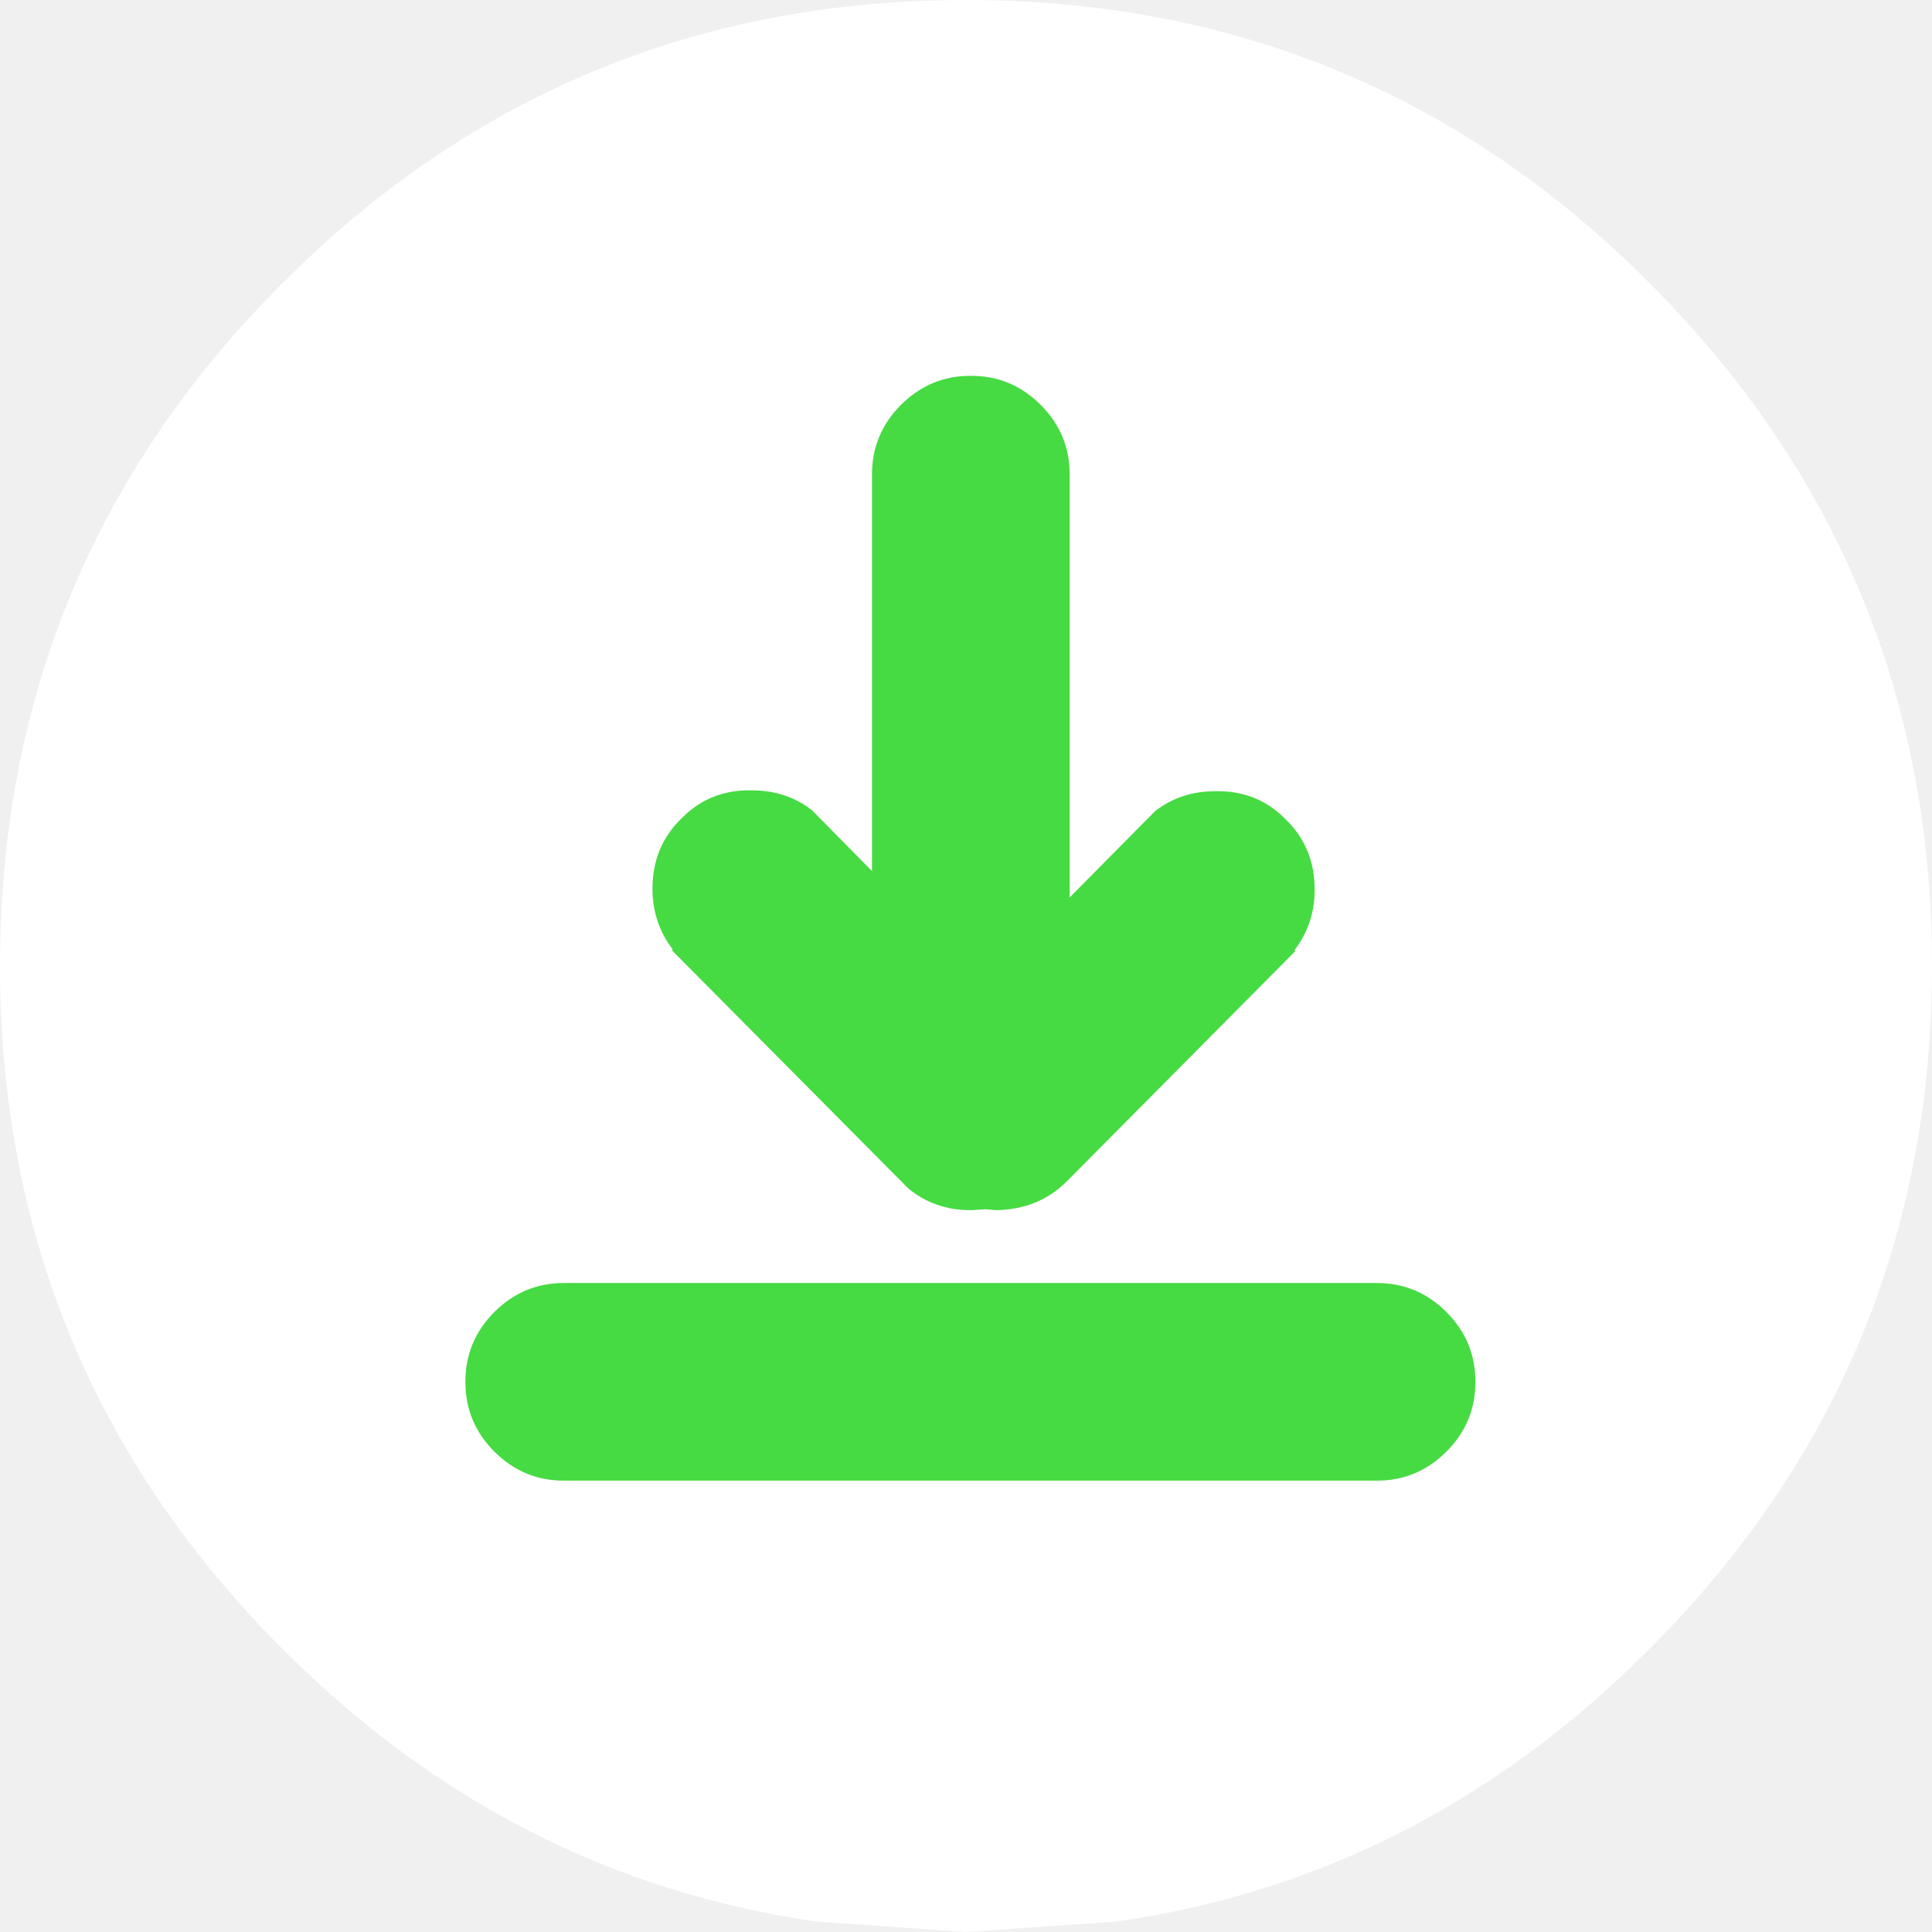
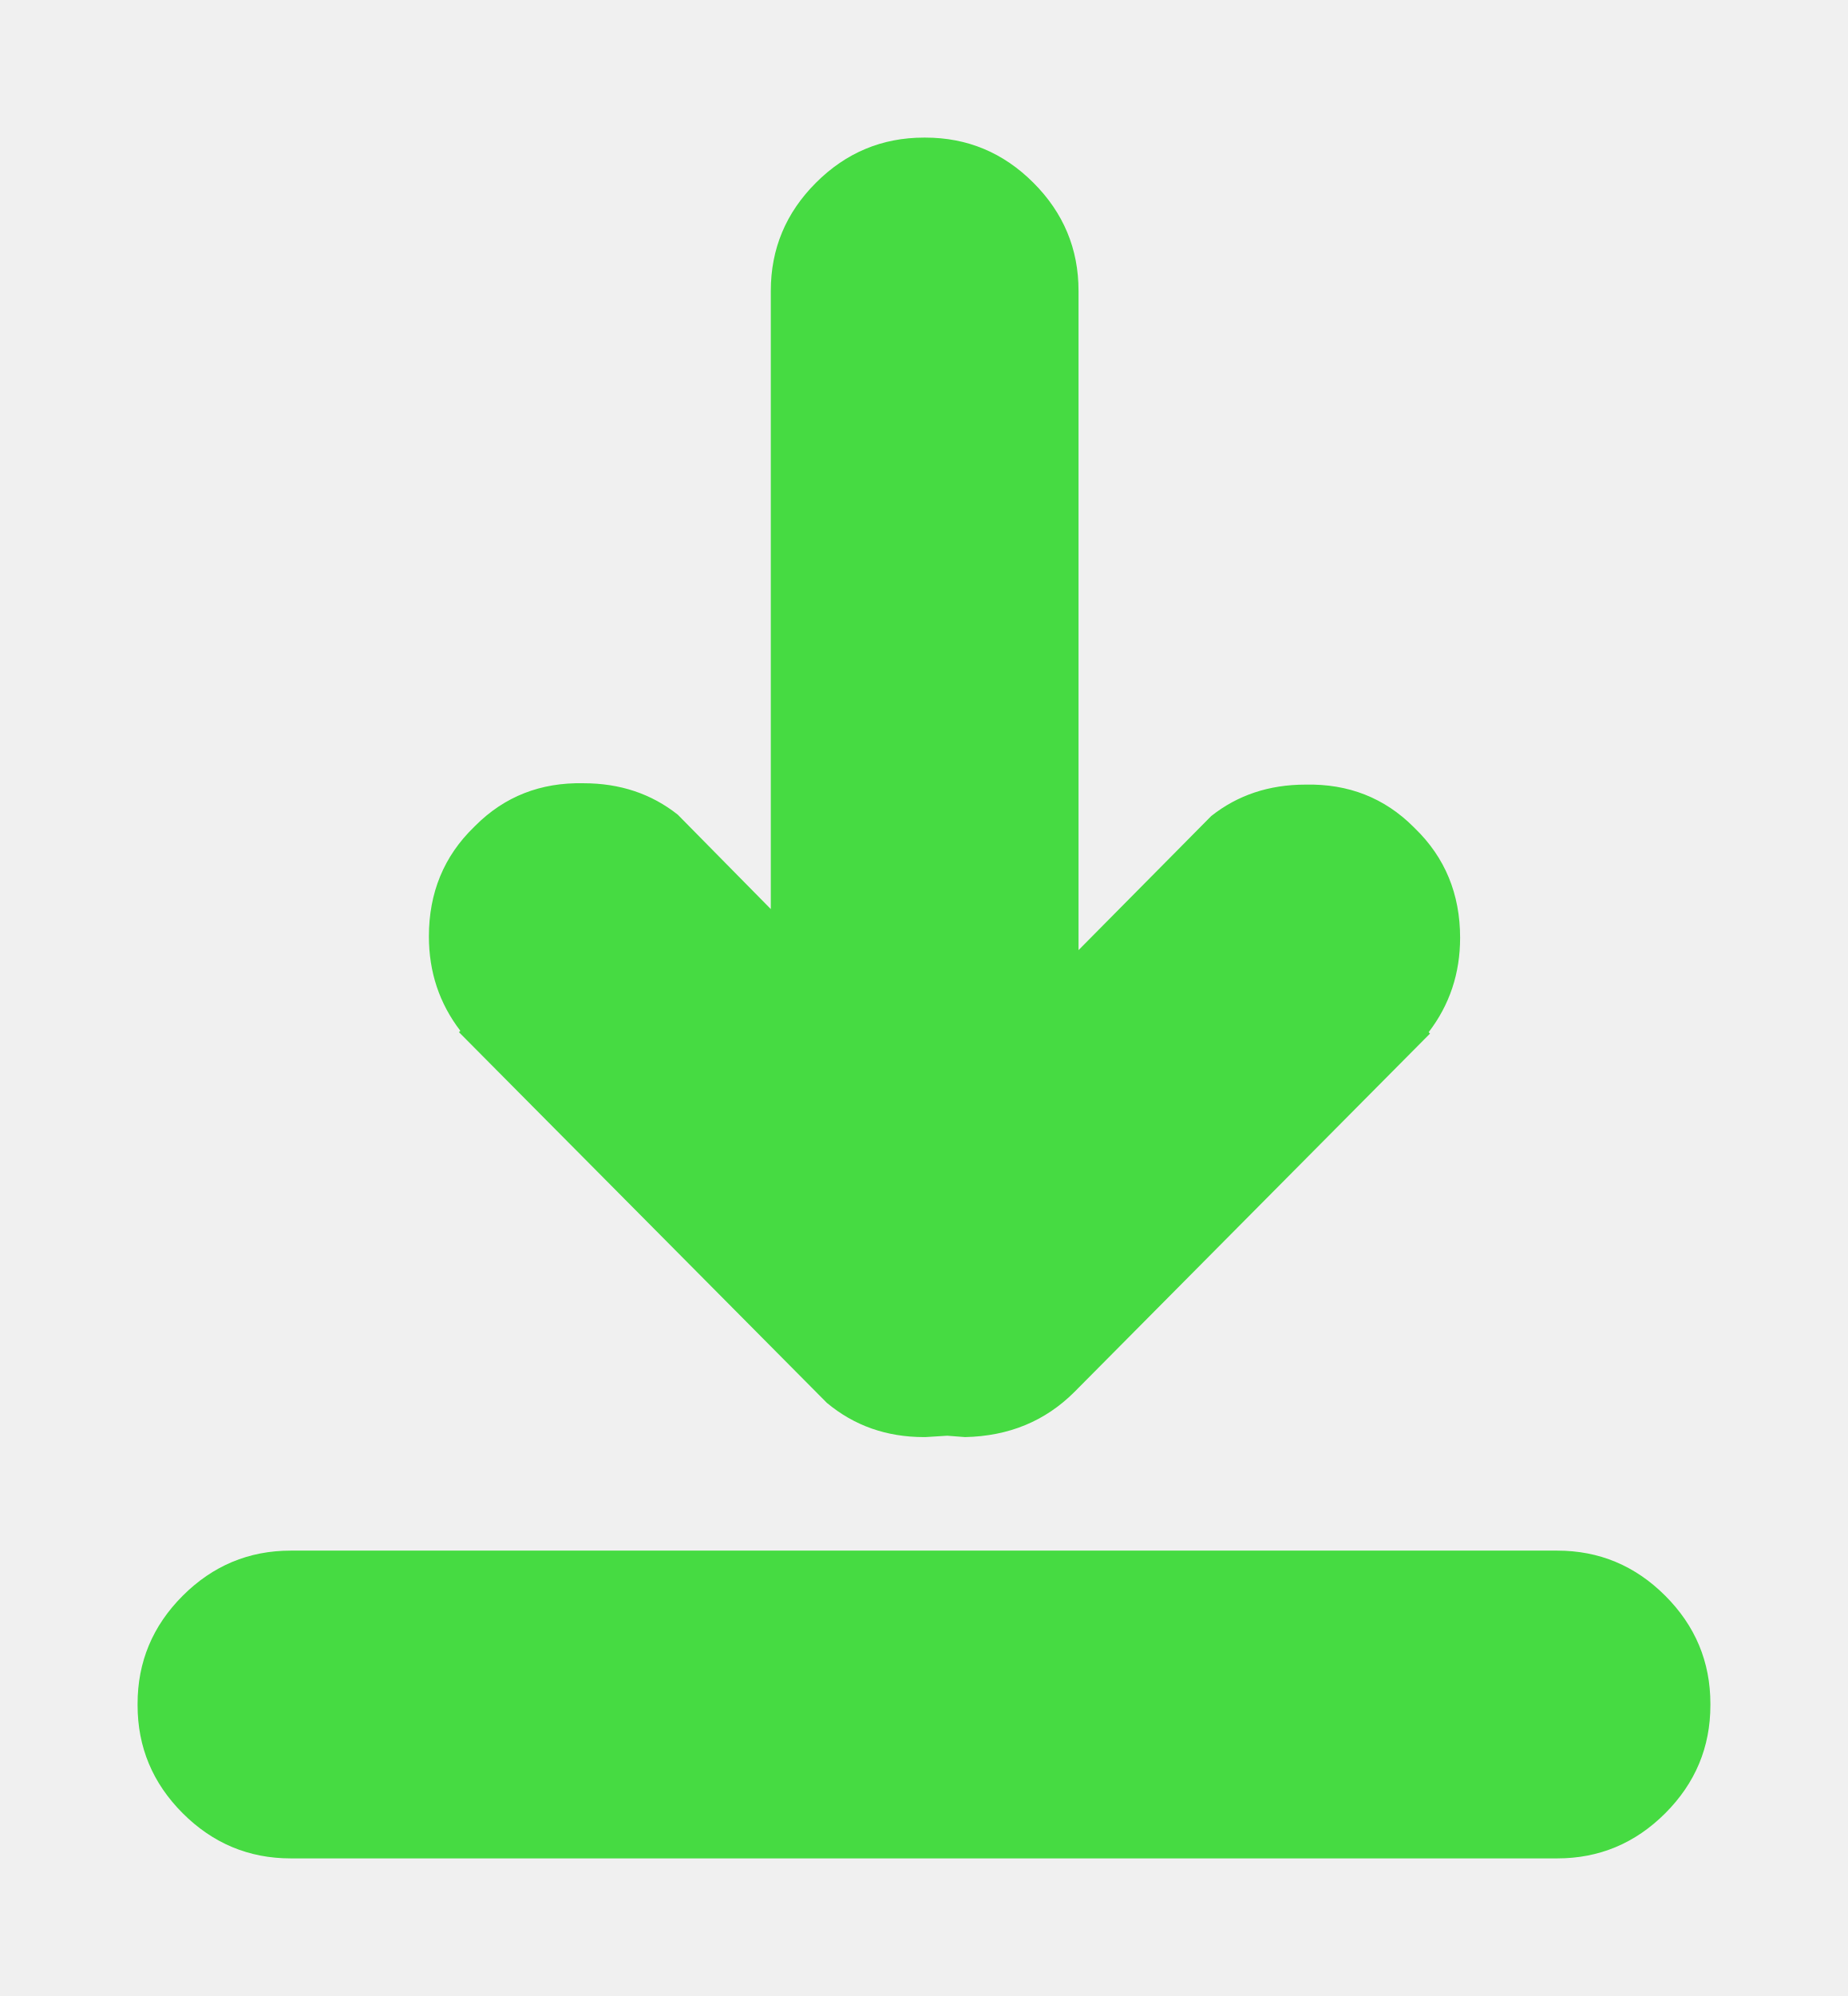
- <svg xmlns="http://www.w3.org/2000/svg" viewBox="0.00 0.00 110.00 110.00" width="110.0" height="110.0">
-   <g transform="matrix(1 0 0 1 0.00 0.00)">
-     <path d="M84 78.7 L84 78.65 Q84 76.35 82.35 74.7 Q80.7 73.05 78.4 73.05 L32.1 73.05 Q29.8 73.05 28.15 74.7 Q26.5 76.35 26.5 78.65 L26.5 78.7 Q26.5 81 28.15 82.65 Q29.8 84.3 32.1 84.3 L78.4 84.3 Q80.7 84.3 82.35 82.65 Q84 81 84 78.7 Z M93.9 93.9 Q80.95 106.9 63.6 109.4 L55 110 L46.45 109.4 Q29.1 106.9 16.1 93.9 Q0 77.8 0 55 Q0 32.2 16.1 16.1 Q32.2 0 55 0 Q77.85 0 93.9 16.1 Q110 32.2 110 55 Q110 77.8 93.9 93.9 Z M51.3 23.05 Q49.65 24.7 49.65 27 L49.65 49.6 L46.25 46.15 Q44.8 45 42.8 45 Q40.45 44.95 38.85 46.55 L38.8 46.6 Q37.15 48.2 37.15 50.6 Q37.15 52.55 38.3 54.05 L38.25 54.1 L51.7 67.65 Q53.2 68.9 55.25 68.9 L55.3 68.9 L56.1 68.85 L56.75 68.9 Q59.15 68.85 60.75 67.25 L73.75 54.15 L73.7 54.1 Q74.85 52.6 74.85 50.65 Q74.85 48.25 73.2 46.65 L73.15 46.6 Q71.55 45 69.2 45.05 Q67.2 45.05 65.75 46.2 L60.9 51.1 L60.9 27 Q60.9 24.7 59.25 23.05 Q57.6 21.4 55.3 21.4 L55.25 21.4 Q52.95 21.4 51.3 23.05 Z" fill="#ffffff" />
-     <path d="M84 78.65 L84 78.7 Q84 81 82.35 82.65 Q80.7 84.3 78.4 84.3 L32.1 84.3 Q29.8 84.3 28.15 82.65 Q26.5 81 26.5 78.7 L26.5 78.65 Q26.5 76.35 28.15 74.7 Q29.8 73.05 32.1 73.05 L78.4 73.05 Q80.7 73.05 82.35 74.7 Q84 76.35 84 78.65 Z M49.65 27 Q49.65 24.7 51.3 23.05 Q52.95 21.4 55.25 21.4 L55.3 21.4 Q57.6 21.4 59.25 23.05 Q60.9 24.7 60.9 27 L60.9 51.1 L65.75 46.2 Q67.2 45.05 69.2 45.05 Q71.55 45 73.15 46.6 L73.2 46.65 Q74.85 48.25 74.85 50.65 Q74.85 52.6 73.7 54.1 L73.75 54.15 L60.75 67.25 Q59.15 68.85 56.75 68.9 L56.1 68.85 L55.3 68.9 L55.25 68.9 Q53.2 68.9 51.7 67.65 L38.25 54.1 L38.3 54.05 Q37.15 52.55 37.15 50.6 Q37.15 48.2 38.8 46.6 L38.85 46.55 Q40.45 44.95 42.8 45 Q44.8 45 46.25 46.15 L49.65 49.6 L49.65 27 Z" fill="#46db42" />
-   </g>
+ <svg xmlns="http://www.w3.org/2000/svg" viewBox="21.47 16.37 67.56 72.96">
+   <path d="M84 78.65 L84 78.7 Q84 81 82.35 82.65 Q80.7 84.3 78.4 84.3 L32.1 84.3 Q29.8 84.3 28.15 82.65 Q26.5 81 26.5 78.7 L26.5 78.65 Q26.5 76.35 28.15 74.7 Q29.8 73.05 32.1 73.05 L78.4 73.05 Q80.7 73.05 82.35 74.7 Q84 76.35 84 78.65 Z M49.65 27 Q49.65 24.7 51.3 23.05 Q52.95 21.4 55.25 21.4 L55.3 21.4 Q57.6 21.4 59.25 23.05 Q60.9 24.7 60.9 27 L60.9 51.1 L65.75 46.2 Q67.2 45.05 69.2 45.05 Q71.55 45 73.15 46.6 L73.2 46.65 Q74.85 48.25 74.85 50.65 Q74.85 52.6 73.7 54.1 L73.75 54.15 L60.75 67.25 Q59.15 68.85 56.75 68.9 L56.1 68.85 L55.3 68.9 L55.25 68.9 Q53.2 68.9 51.7 67.65 L38.25 54.1 L38.3 54.05 Q37.15 52.55 37.15 50.6 Q37.15 48.2 38.8 46.6 L38.85 46.55 Q40.45 44.95 42.8 45 Q44.8 45 46.25 46.15 L49.65 49.6 L49.65 27 Z" fill="#46db42" />
</svg>
